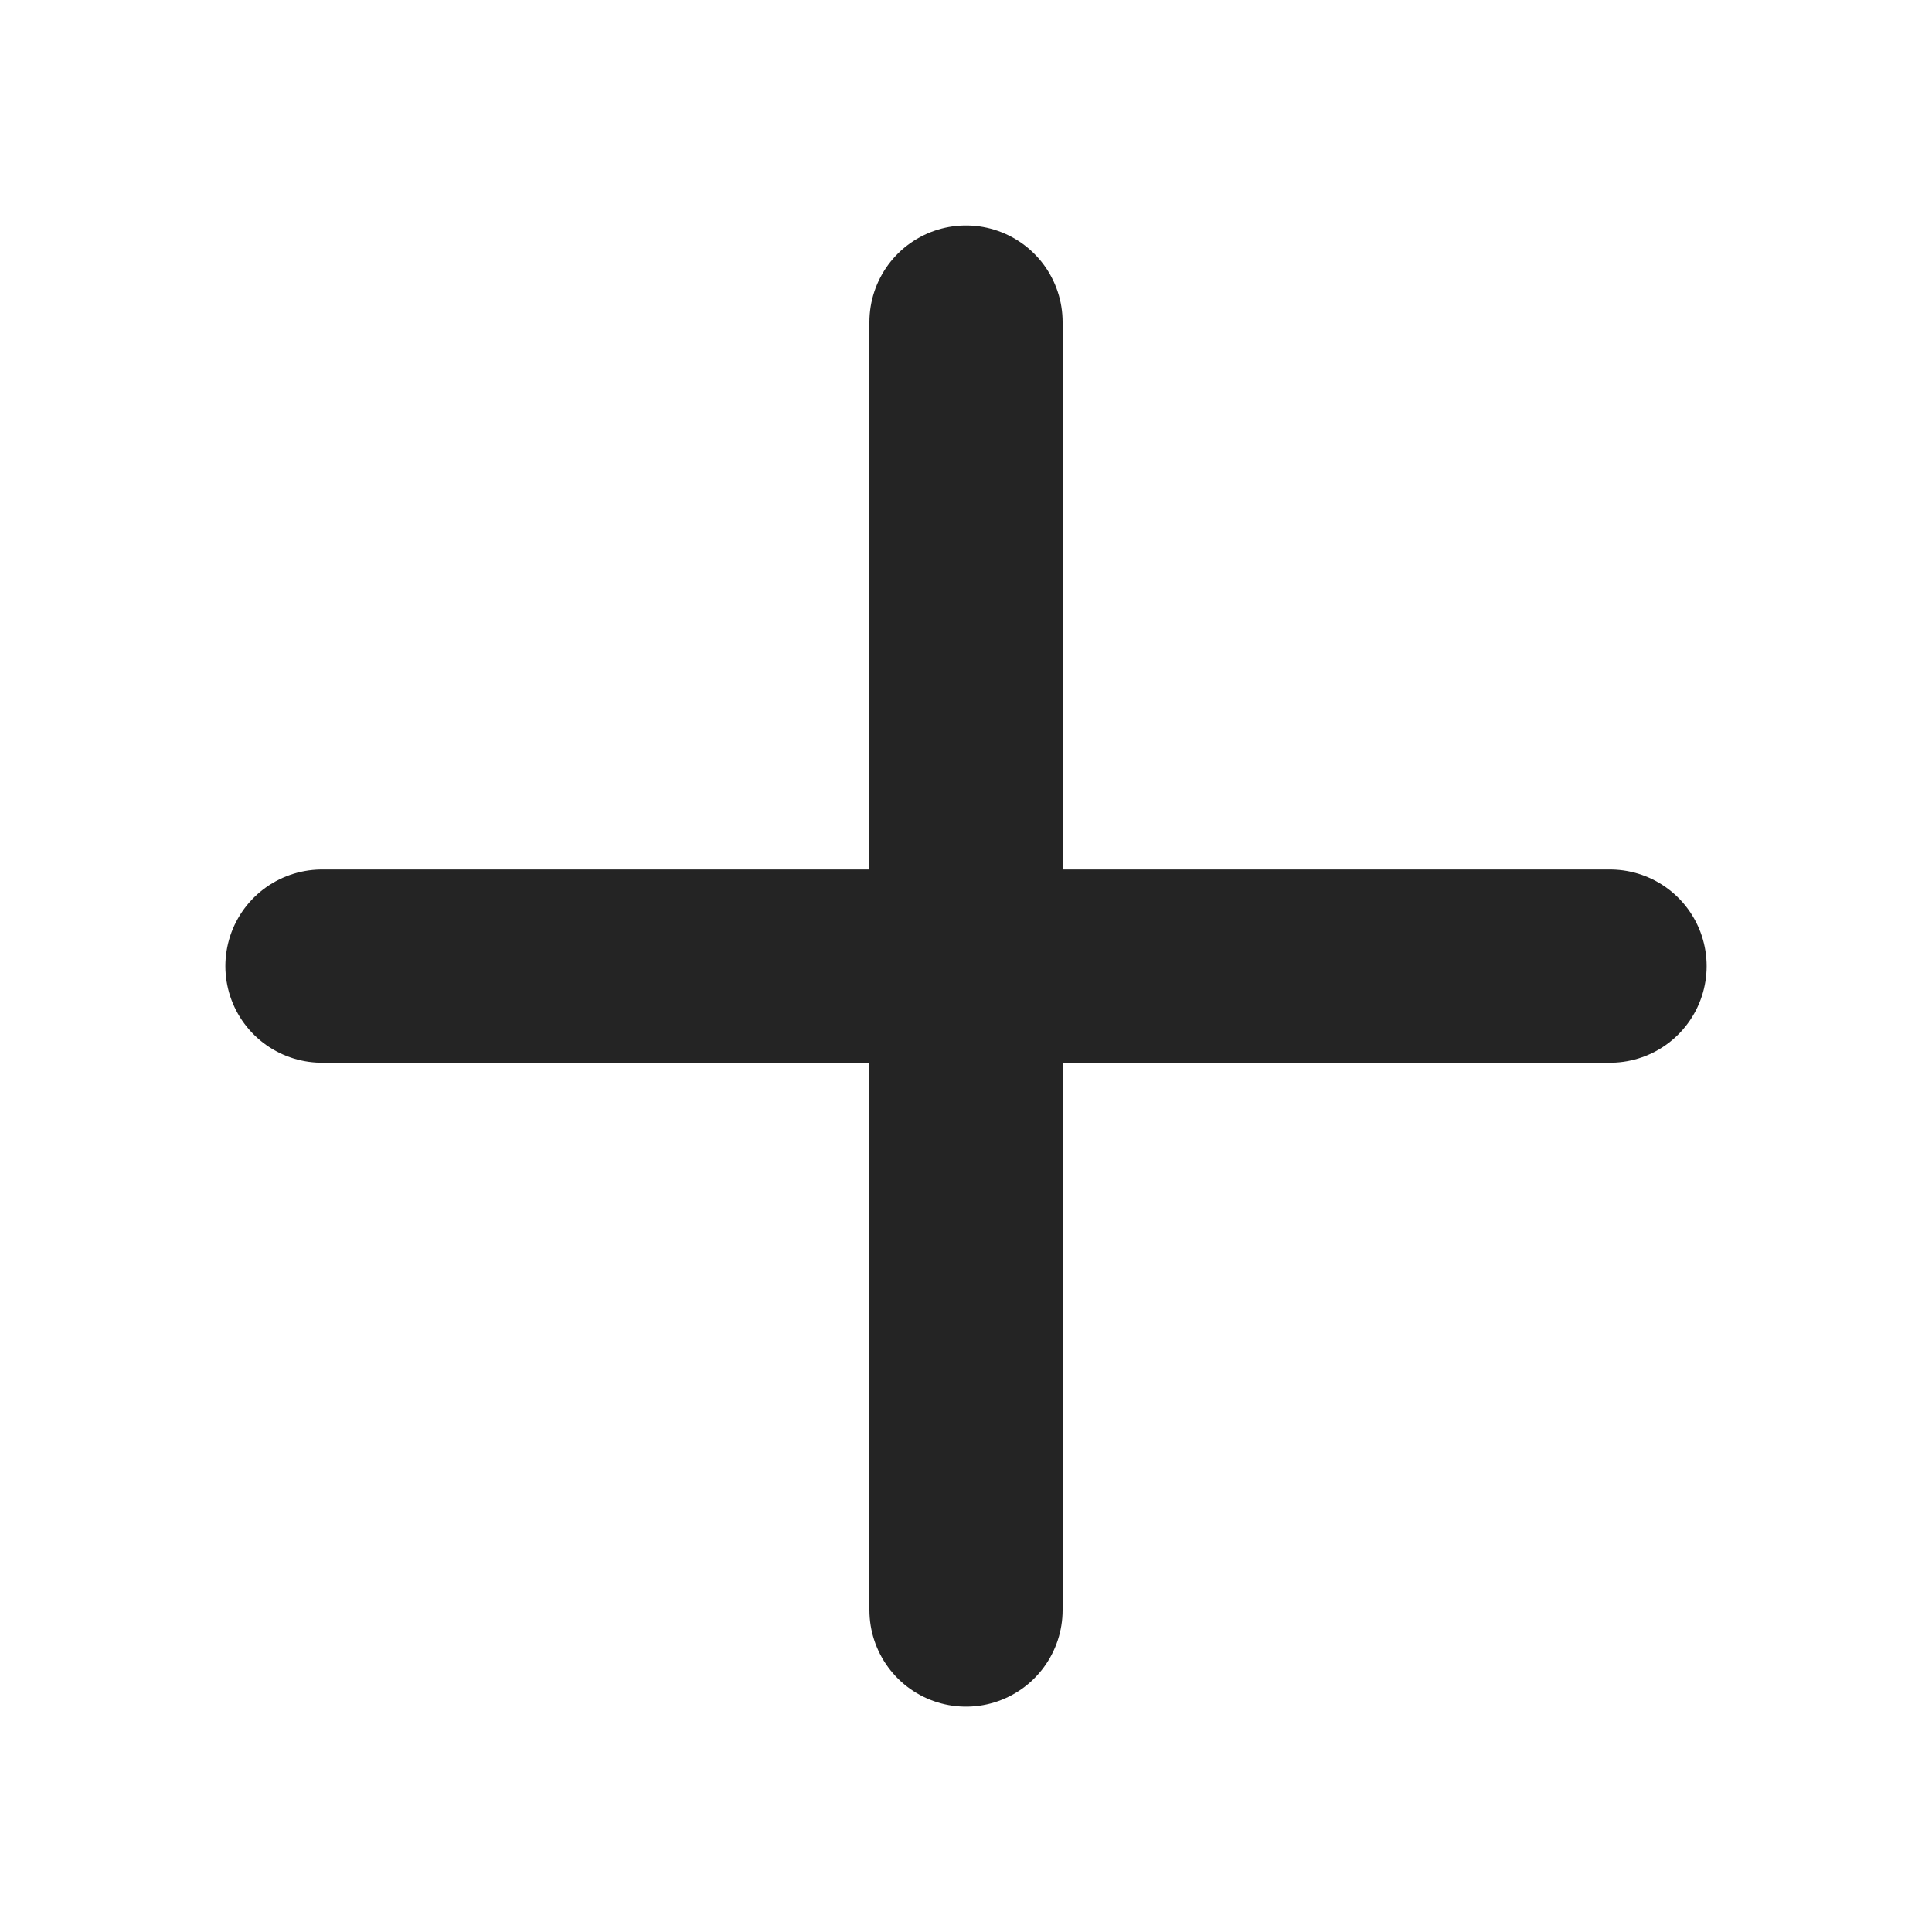
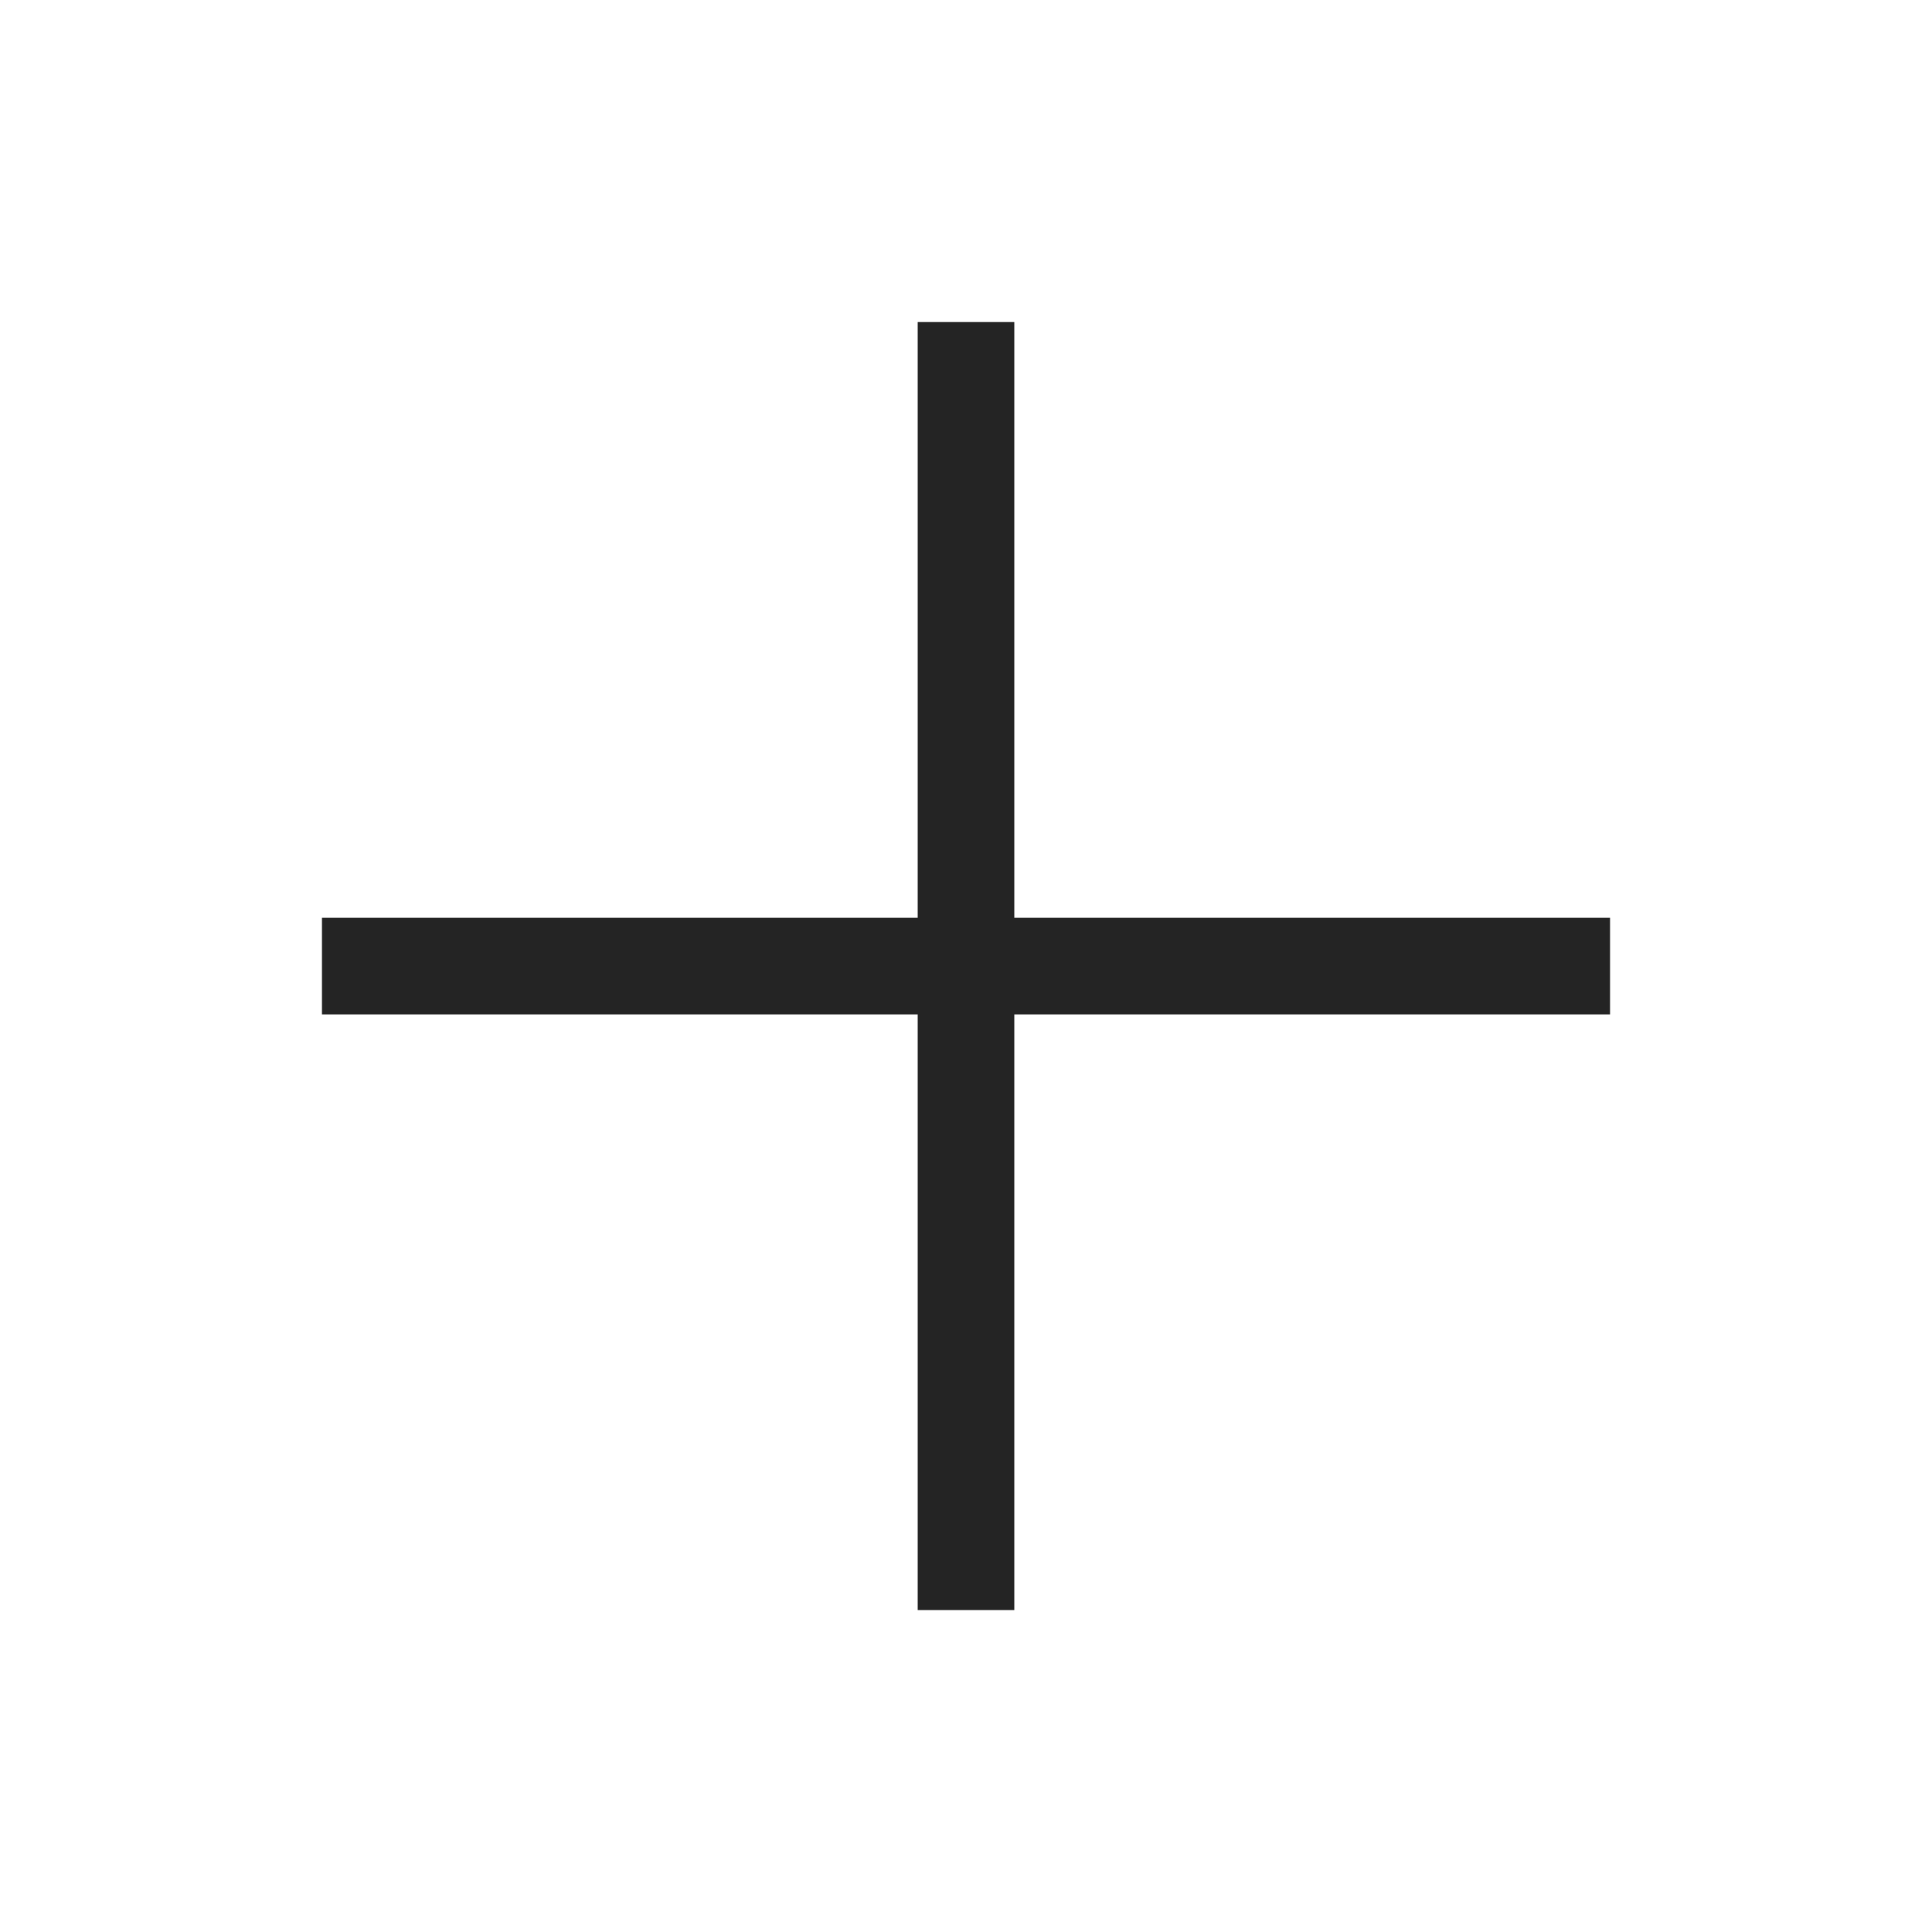
<svg xmlns="http://www.w3.org/2000/svg" width="20" height="20" viewBox="0 0 20 20" fill="none">
-   <path d="M10 16.667V10.001M10 10.001V3.334M10 10.001H16.667M10 10.001H3.333" stroke="#242424" stroke-width="2" stroke-linecap="round" />
+   <path d="M10 16.667V10.001M10 10.001V3.334M10 10.001H16.667M10 10.001H3.333" stroke="#242424" strokeWidth="2" strokeLinecap="round" />
</svg>
